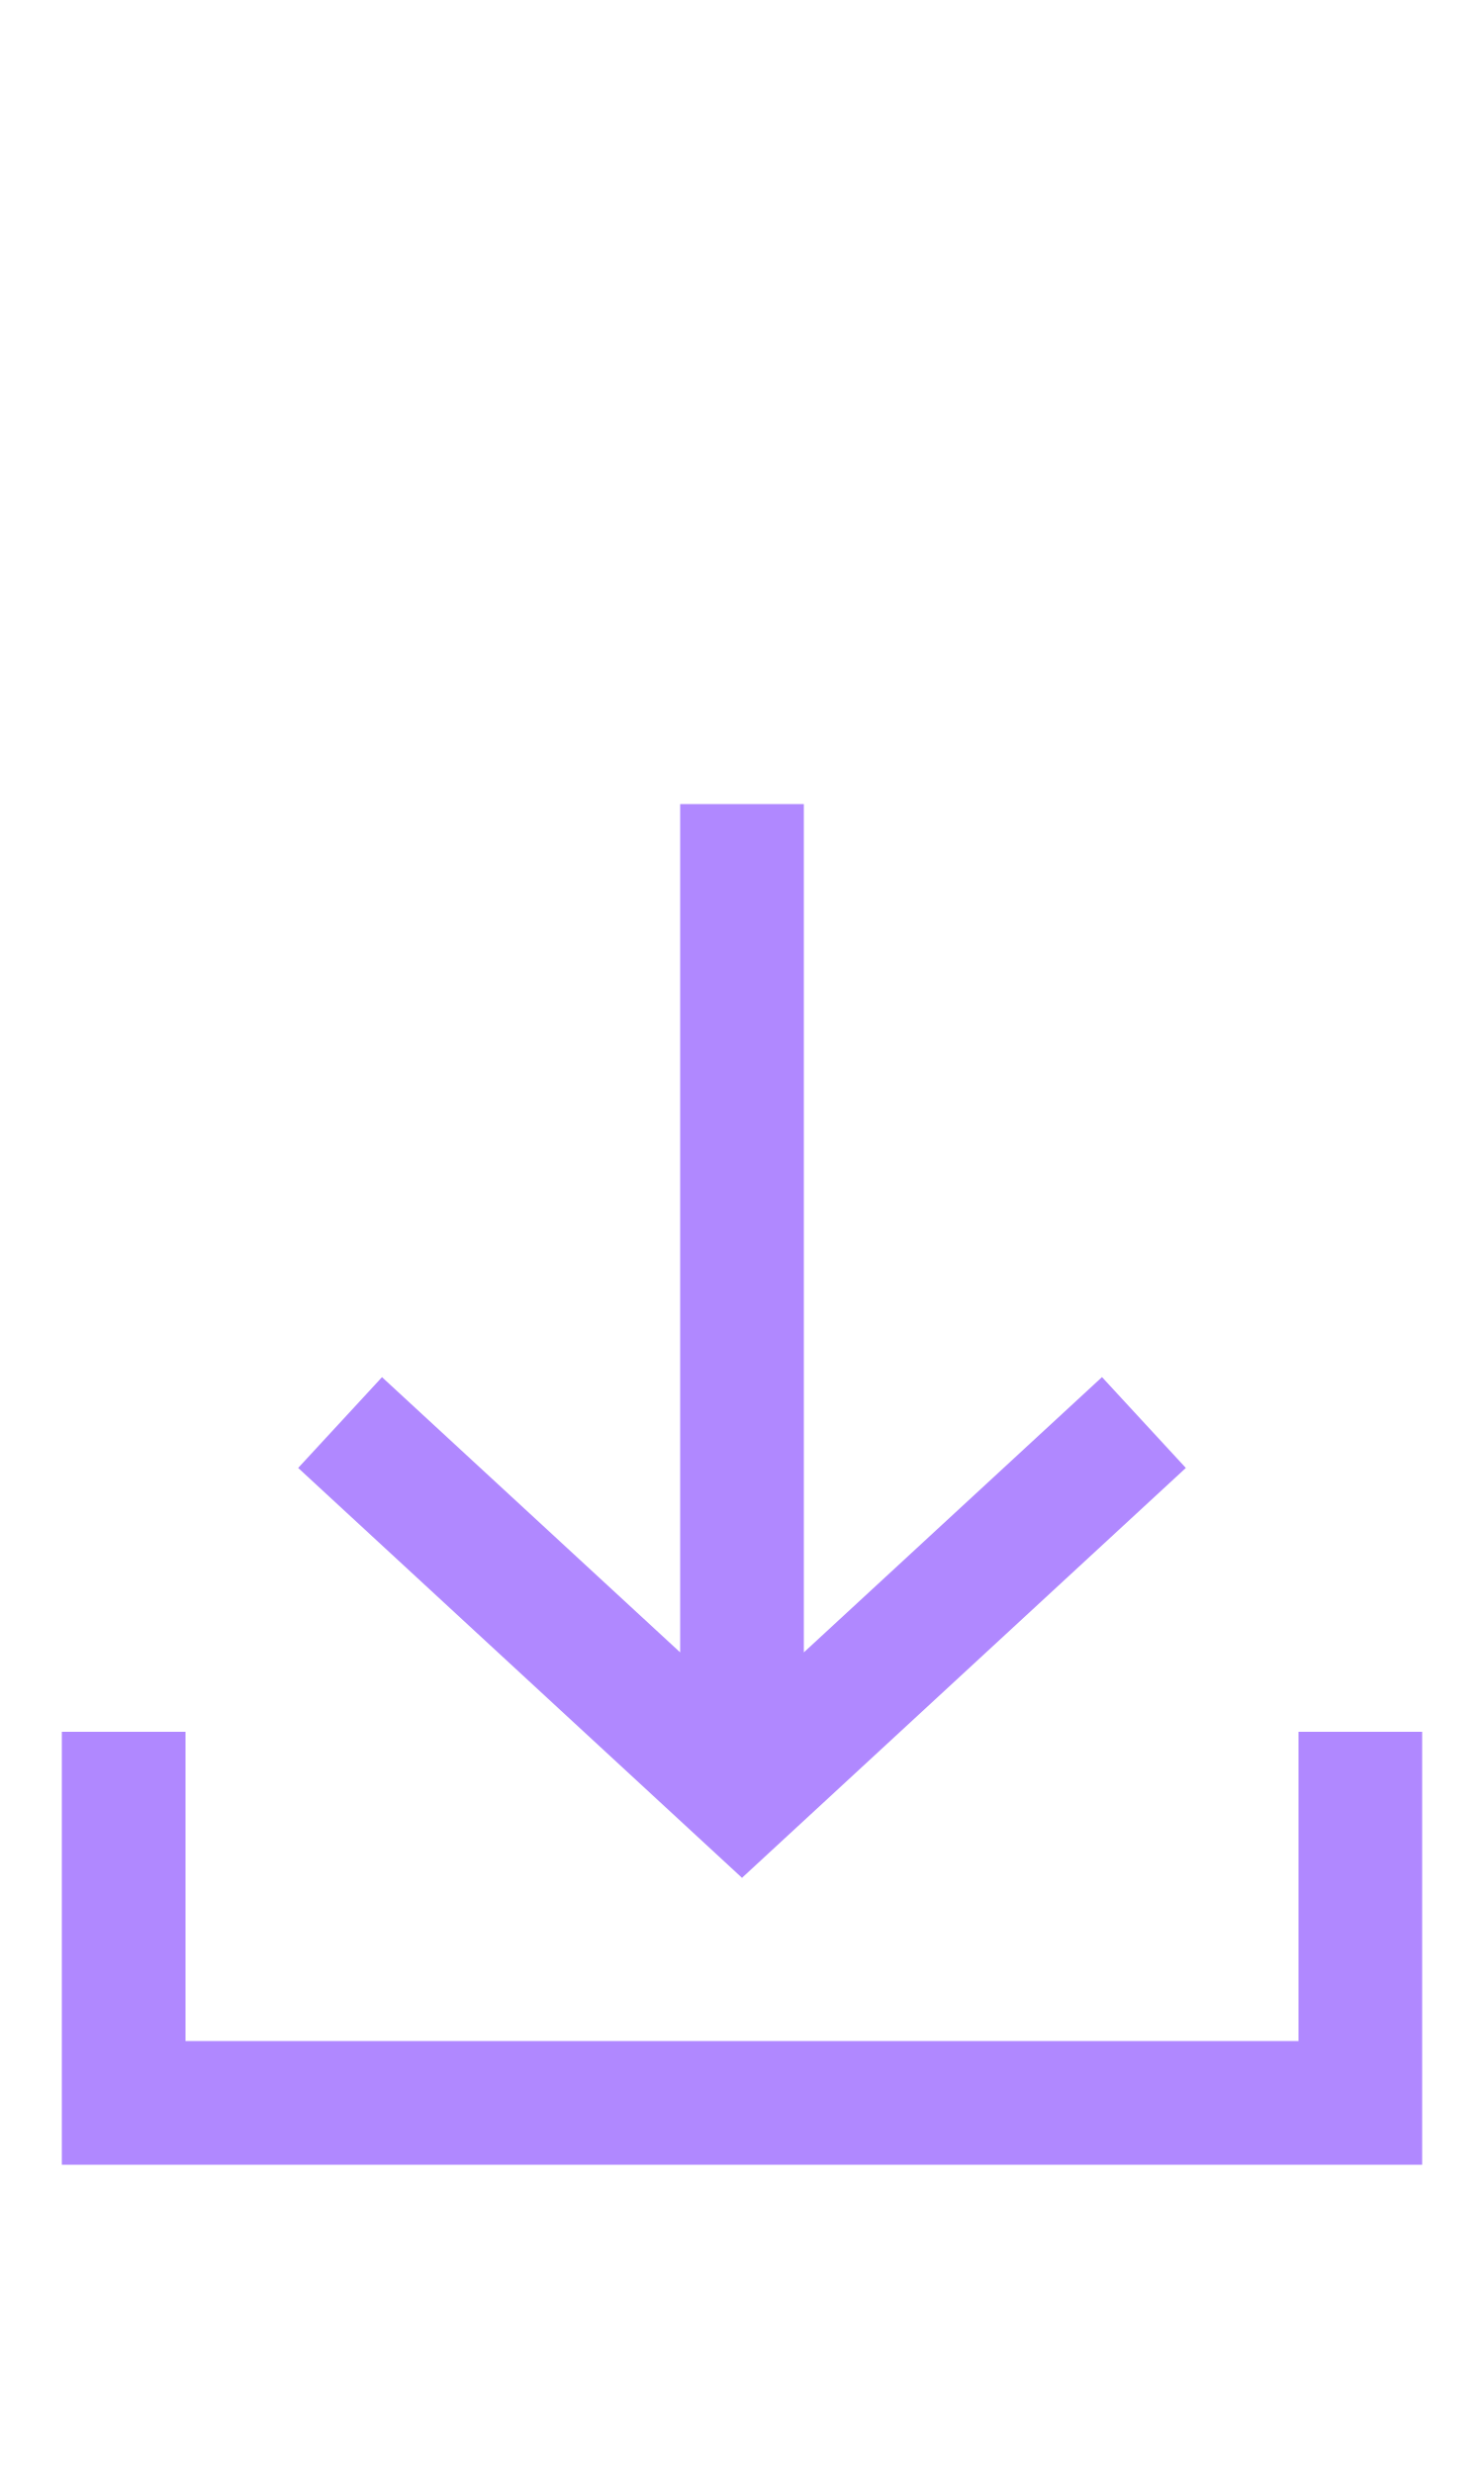
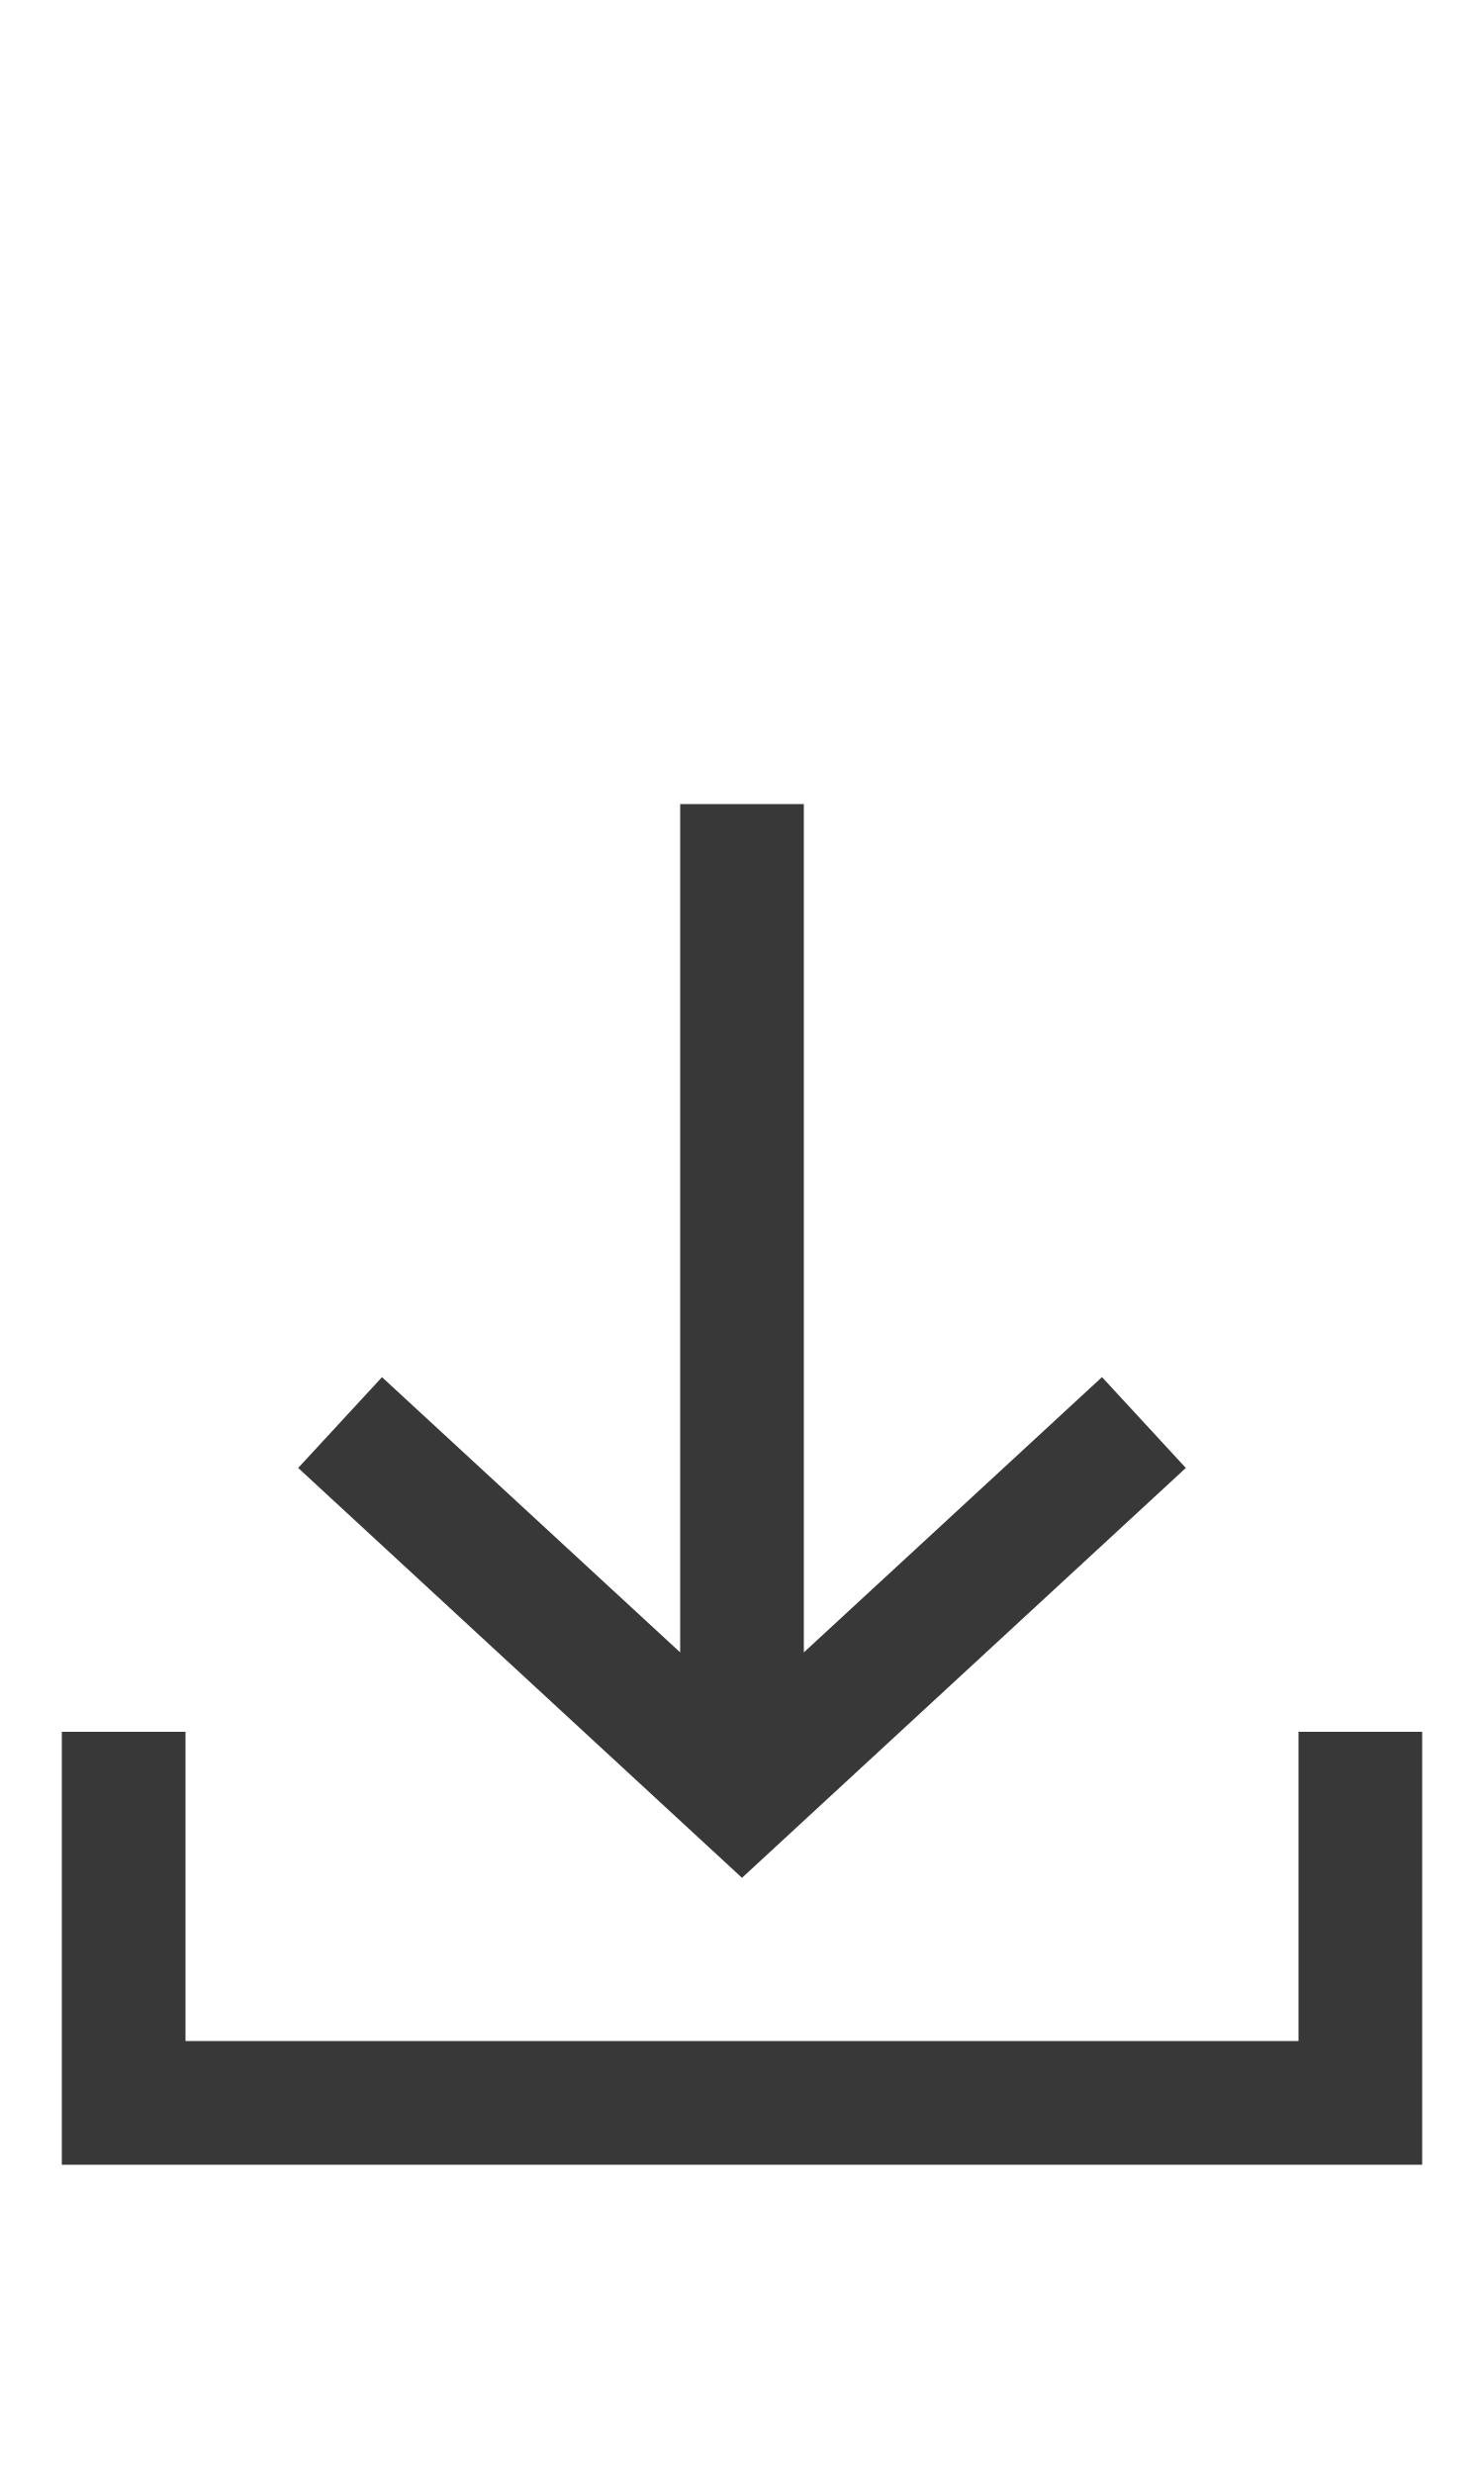
<svg xmlns="http://www.w3.org/2000/svg" width="24px" height="40px" viewBox="0 0 24 40" version="1.1">
  <g id="Receive-off" stroke="none" stroke-width="1" fill="none" fill-rule="evenodd">
    <g id="ic-receive-on" transform="translate(-1, 11)">
      <polygon id="Rectangle_4413" points="0 0 26 0 26 26 0 26" />
-       <g id="Group_8987" transform="translate(2, 2)" fill="#B088FF">
+       <g id="Group_8987" transform="translate(2, 2)" fill="#393838">
        <g id="Group_8986">
          <polygon id="Path_18953" points="18.178 10.734 16.822 9.265 12 13.716 12 0 10 0 10 13.716 5.178 9.266 3.822 10.734 11 17.361" />
          <polygon id="Path_18954" points="20 15 20 20 2 20 2 15 0 15 0 22 22 22 22 15" />
        </g>
      </g>
    </g>
  </g>
</svg>
